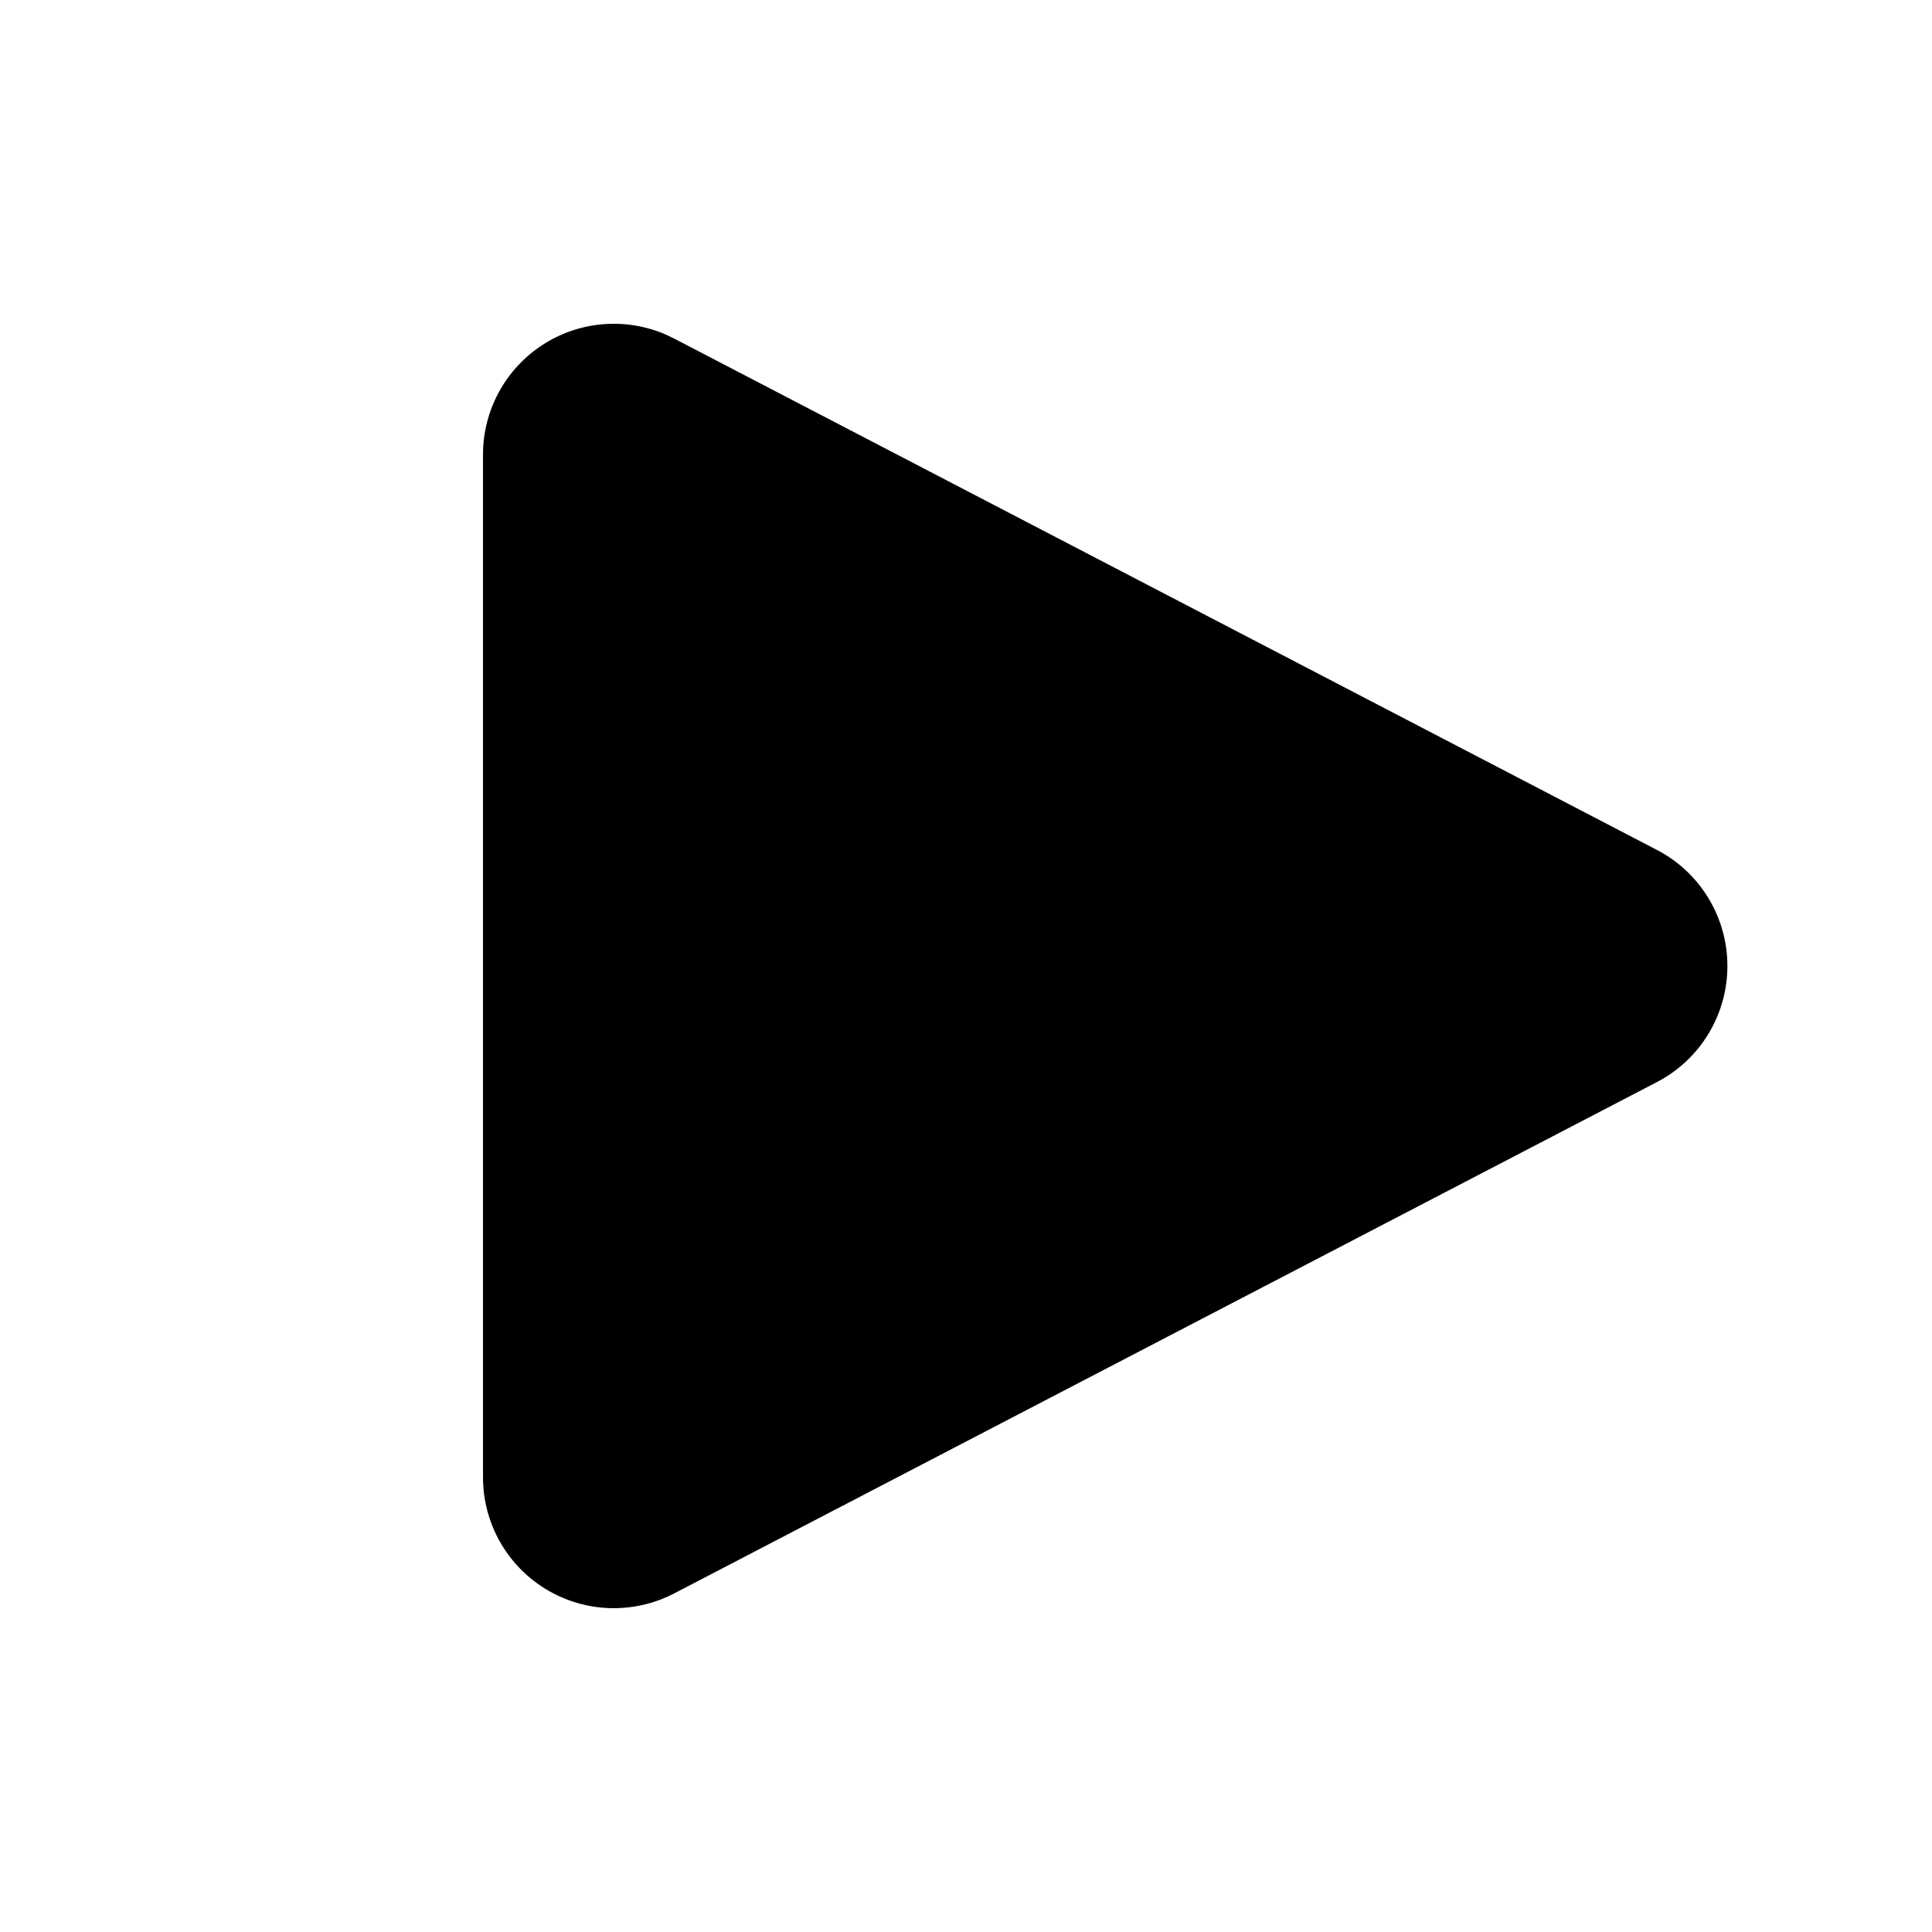
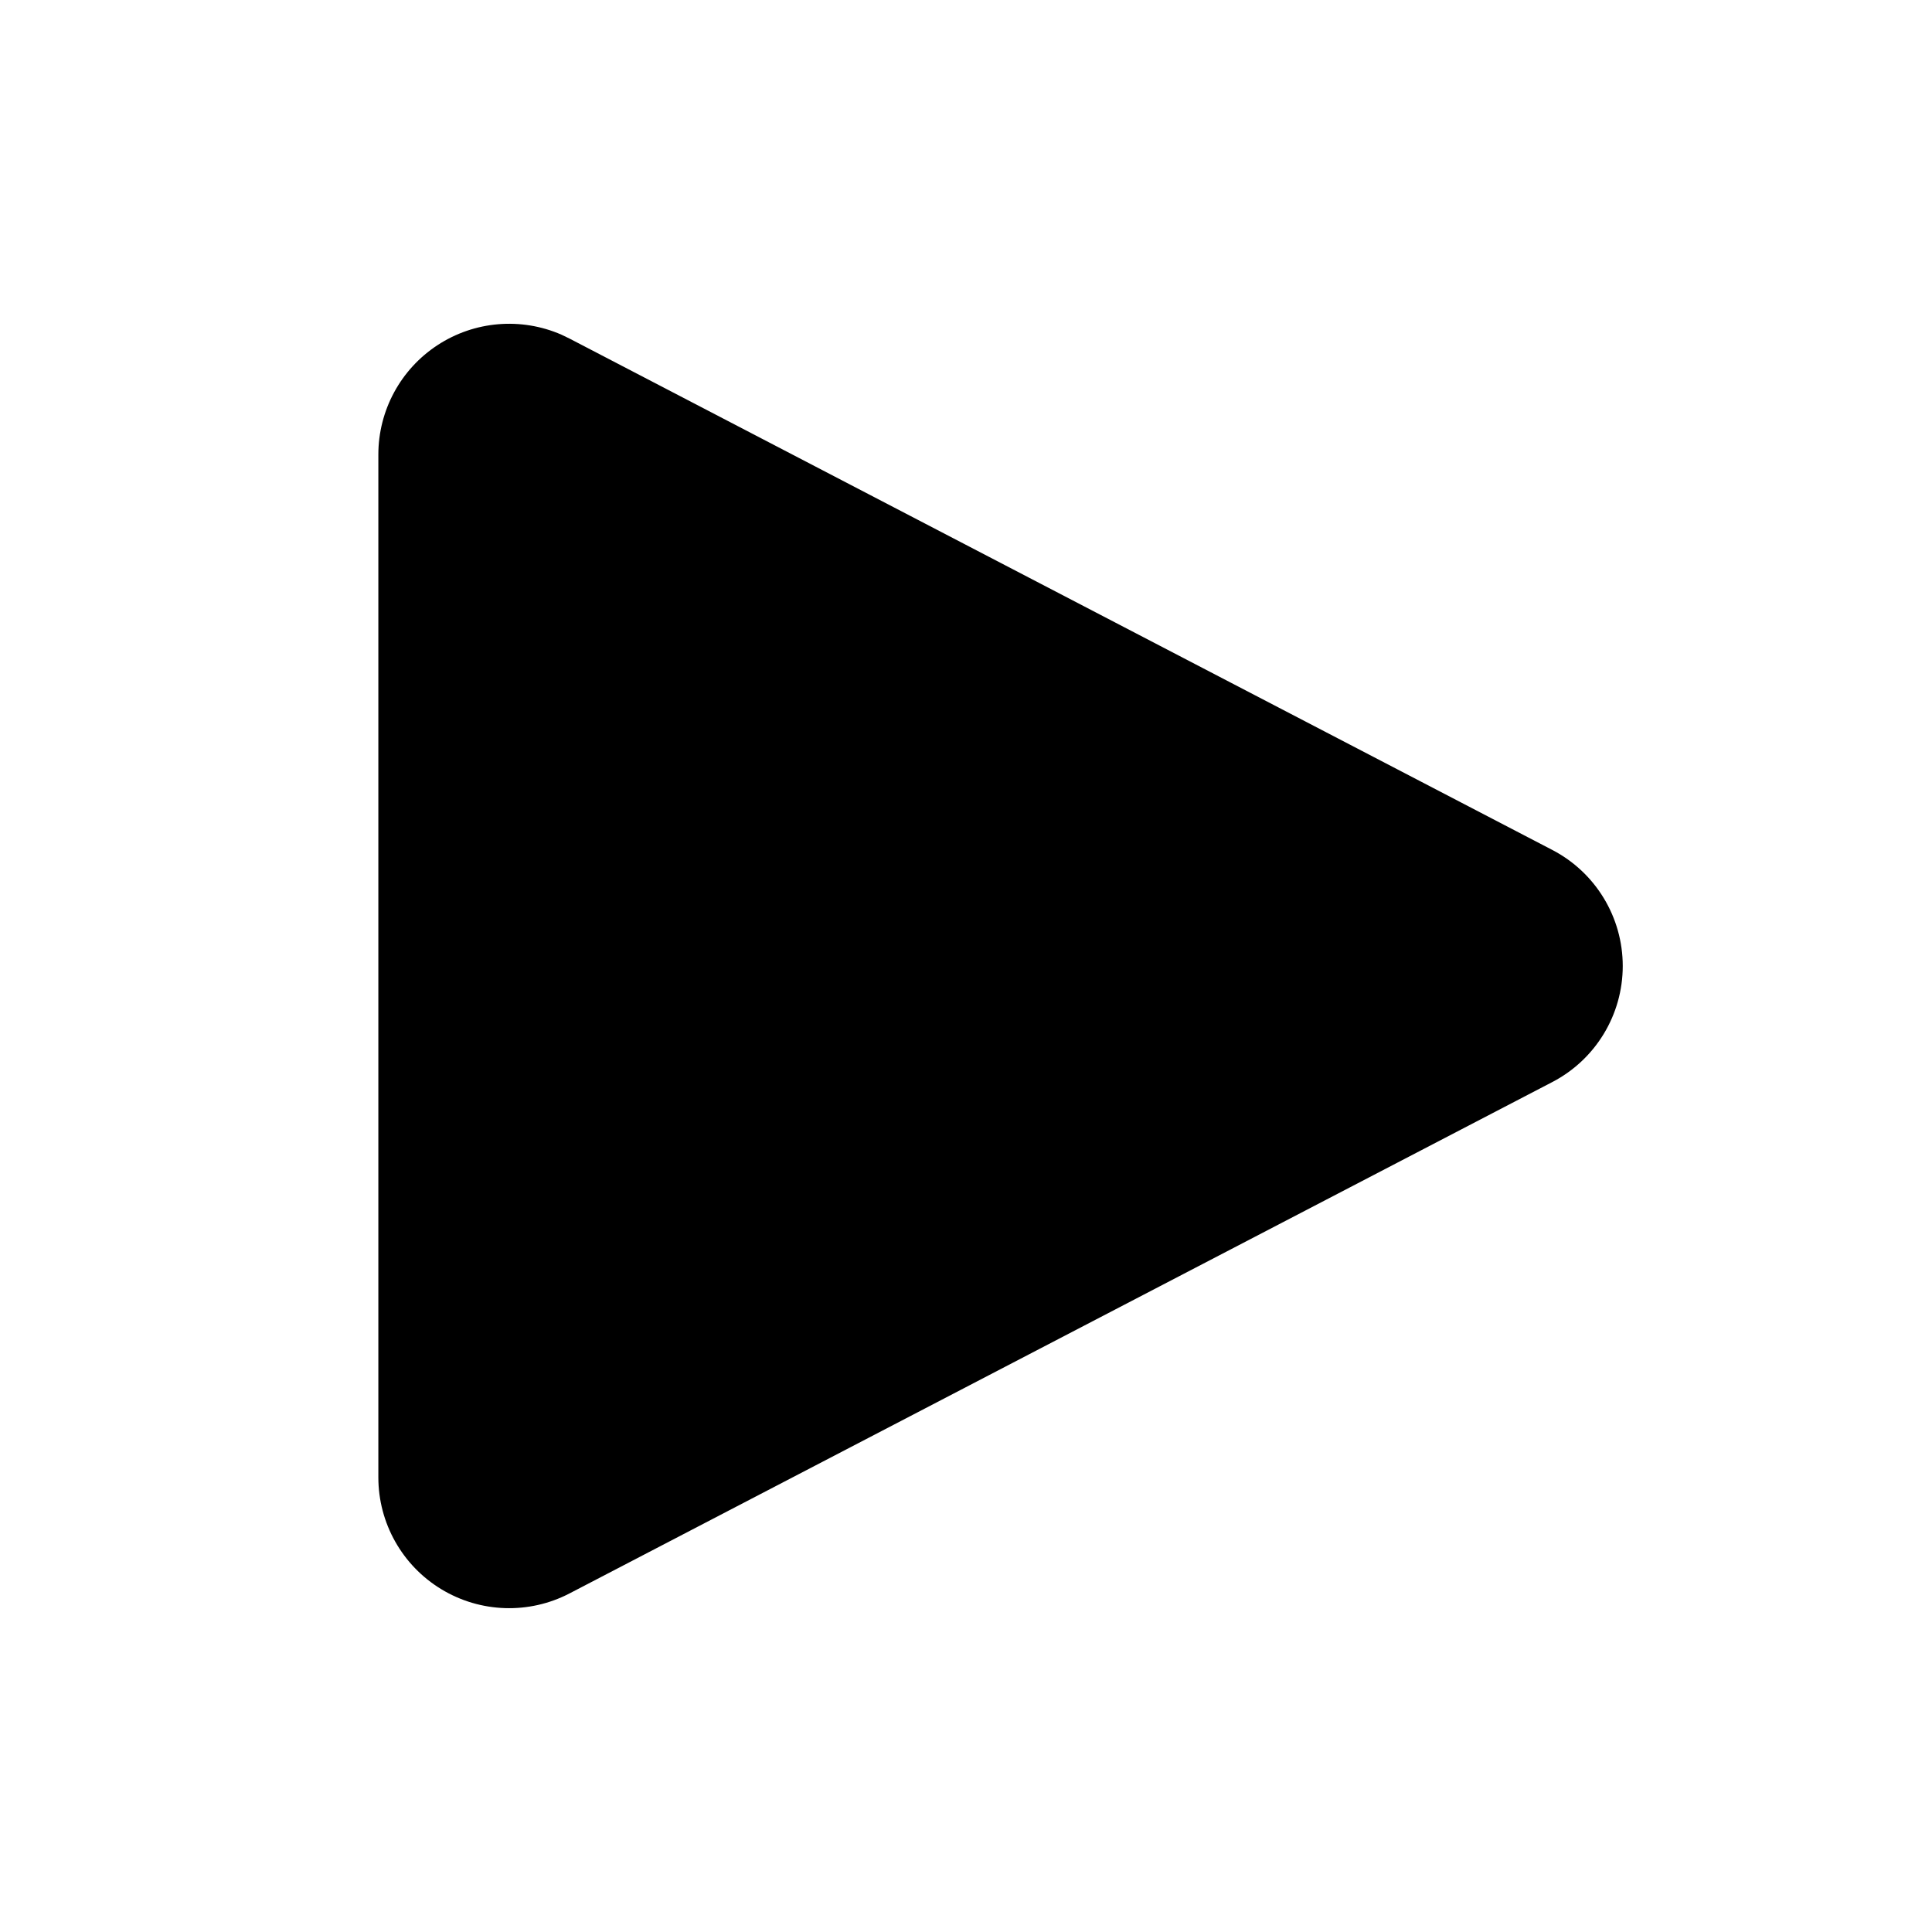
- <svg xmlns="http://www.w3.org/2000/svg" width="1em" height="1em" viewBox="0 0 48 48">
+ <svg xmlns="http://www.w3.org/2000/svg" width="1em" height="1em" viewBox="2.6 0 48 48">
  <path fill="currentColor" d="m16.75 8.412l24.417 12.705a3.25 3.25 0 0 1 0 5.766L16.75 39.588A3.25 3.25 0 0 1 12 36.705v-25.41a3.25 3.25 0 0 1 4.549-2.98z" />
</svg>
